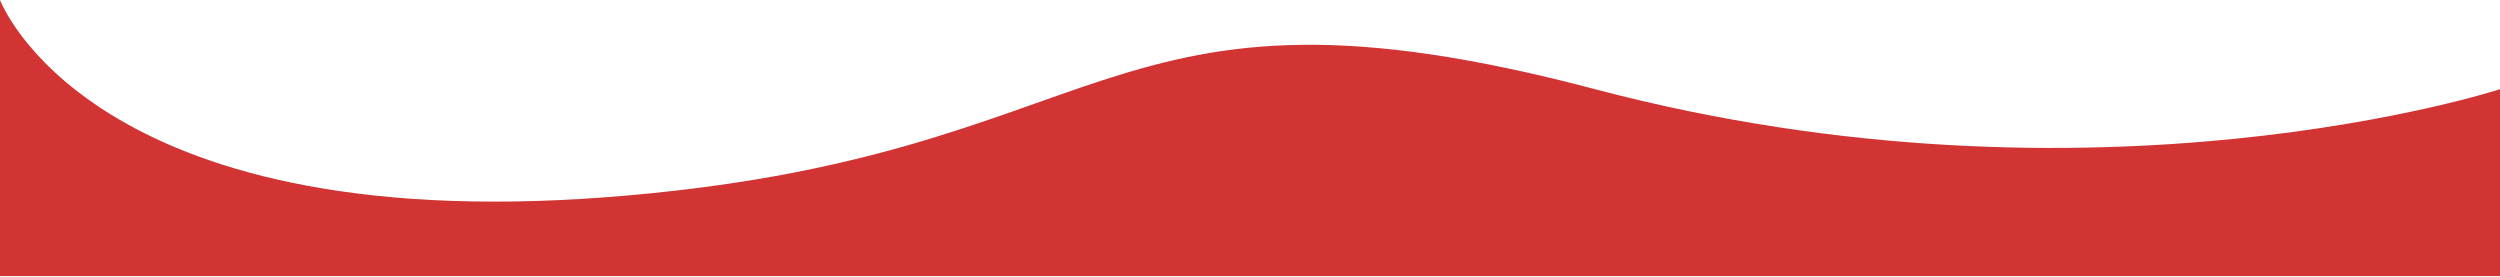
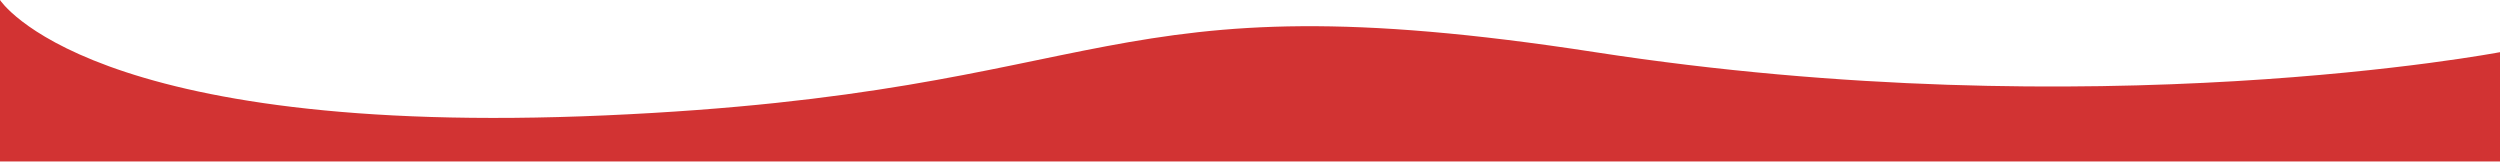
- <svg xmlns="http://www.w3.org/2000/svg" width="1440" height="159" viewBox="0 0 1440 159" fill="none">
-   <path d="M348.75 113.625C646.5 91.125 630.375 -24.75 918.75 51.375C1207.12 127.5 1440 51.375 1440 51.375V159H0V0C0 0 51 136.125 348.75 113.625Z" fill="#D23333" />
+ <svg xmlns="http://www.w3.org/2000/svg" width="1440" height="93" viewBox="0 0 1440 93" fill="none">
+   <path d="M348.75 66.46C646.5 53.3 630.375 -14.477 918.75 30.049C1207.12 74.576 1440 30.049 1440 30.049V93H0V0C0 0 51 79.62 348.75 66.46Z" fill="#D23333" />
</svg>
